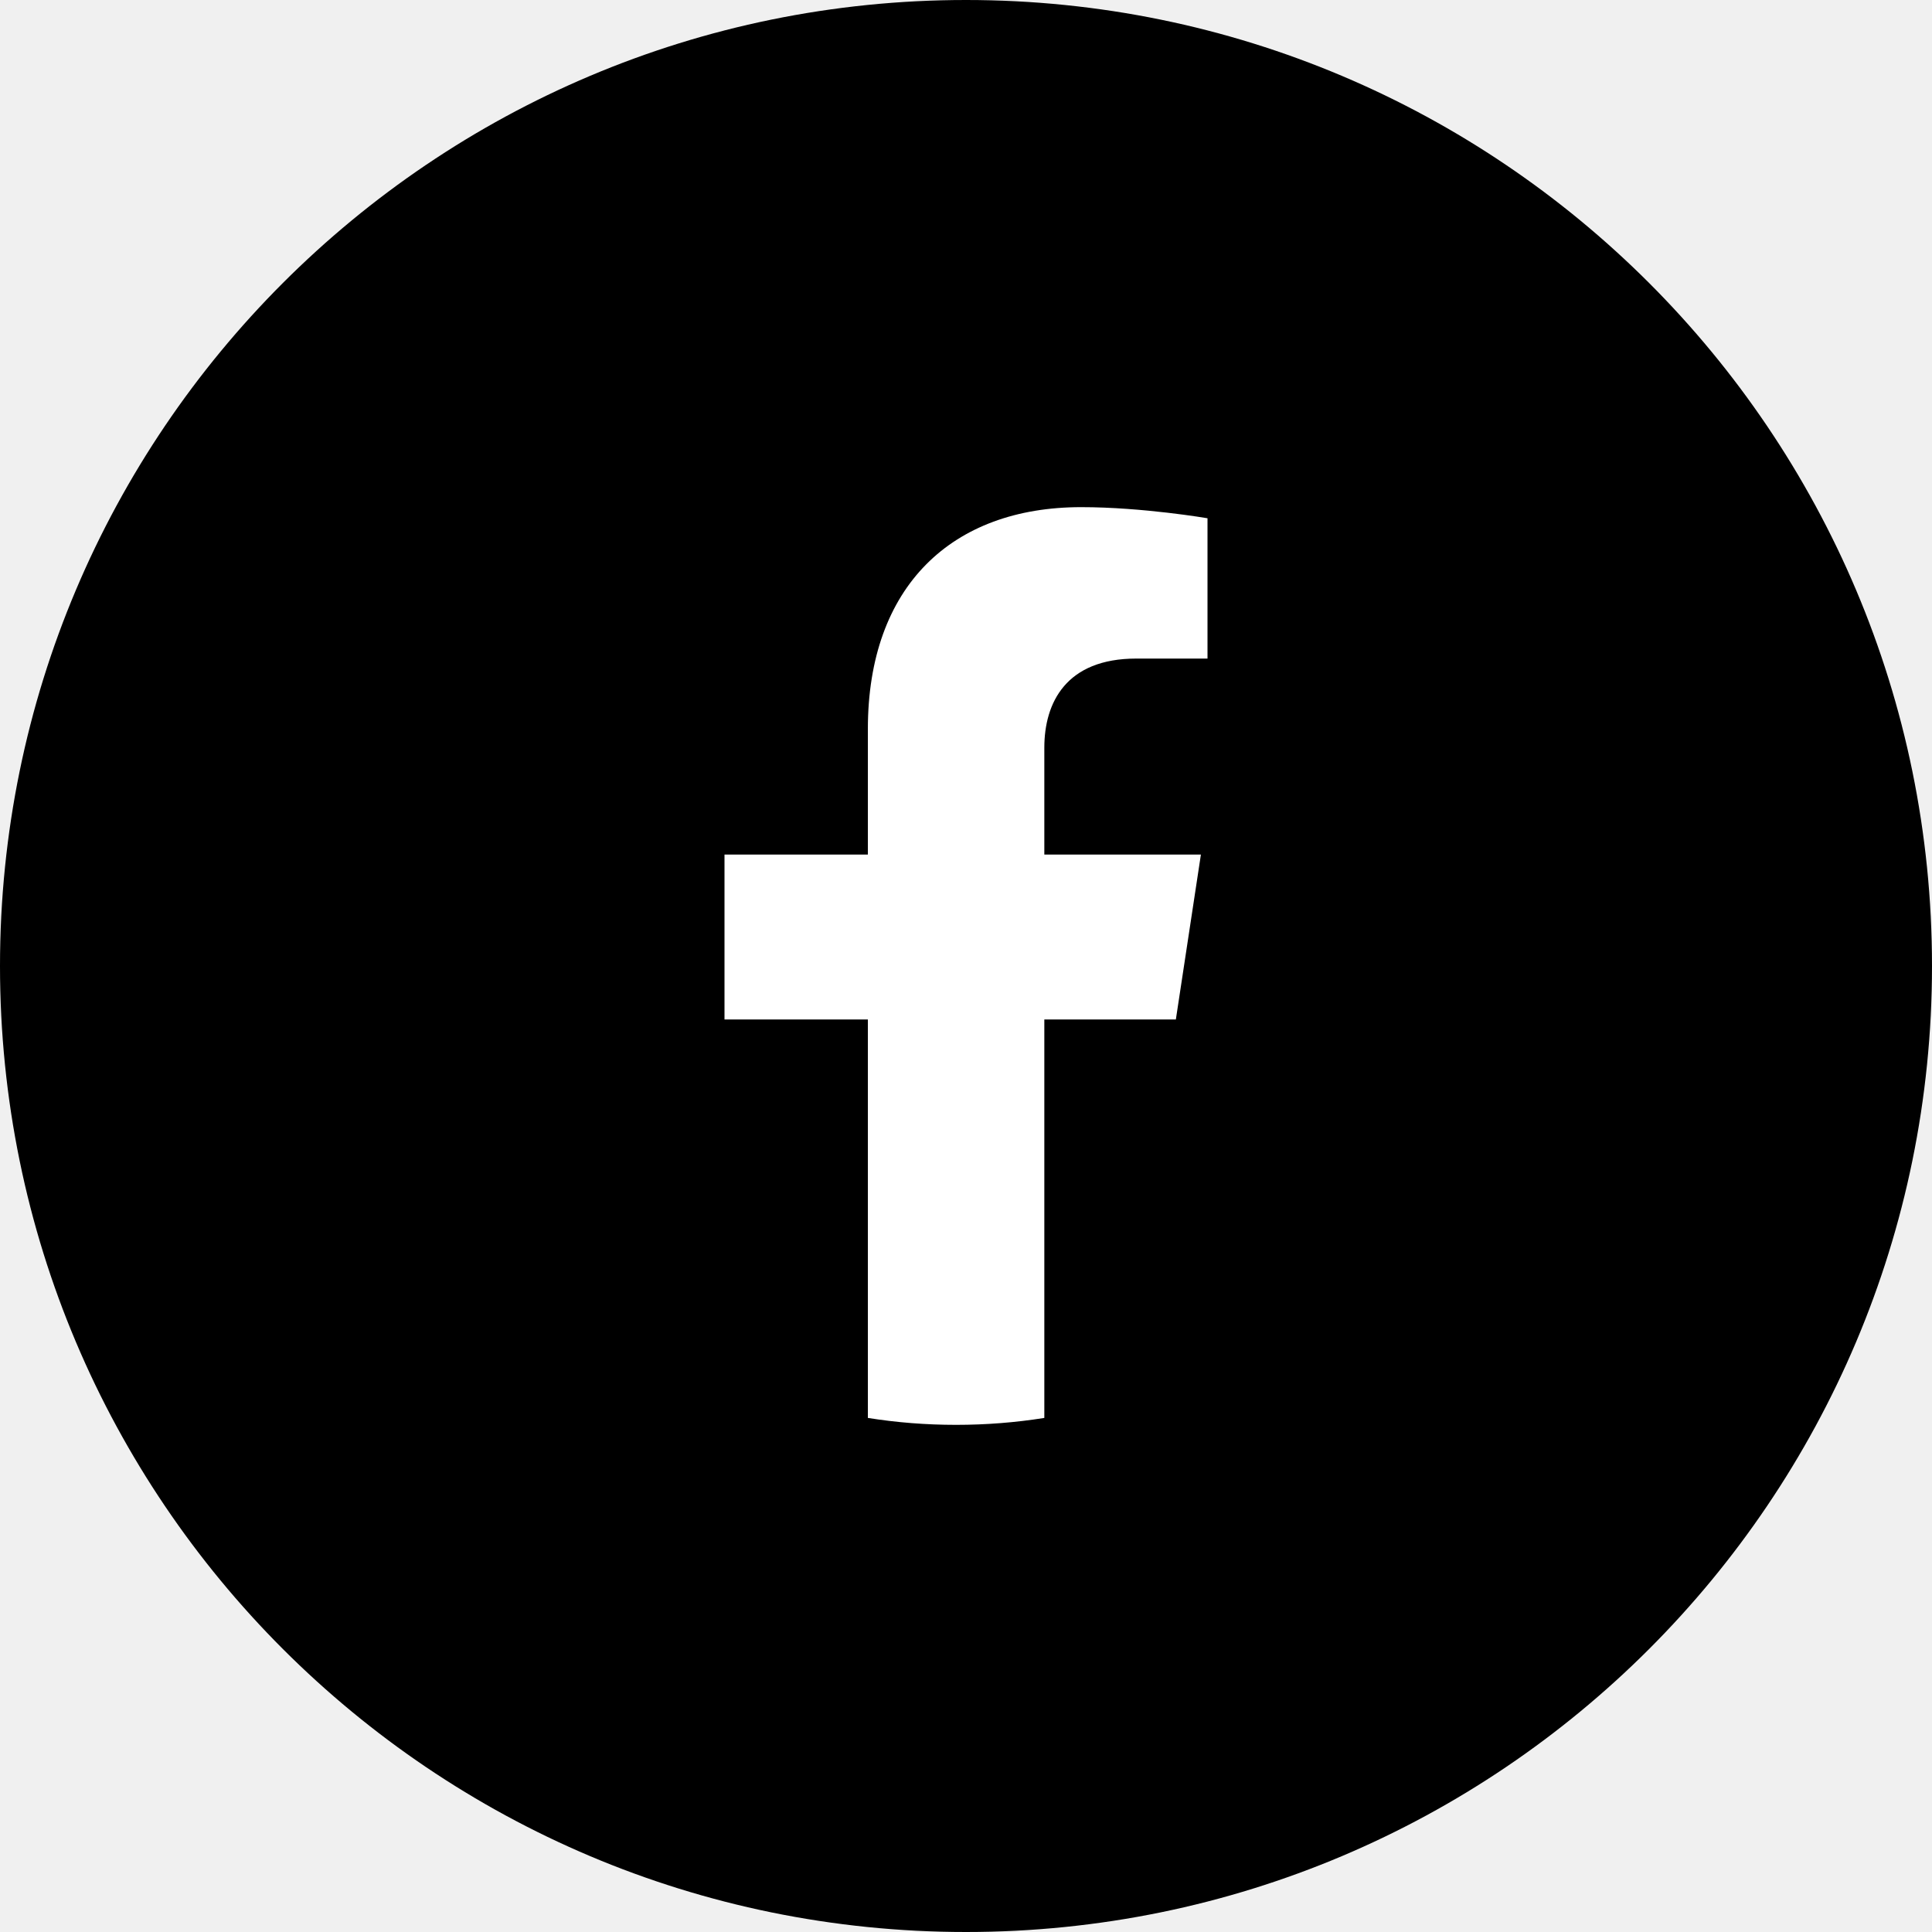
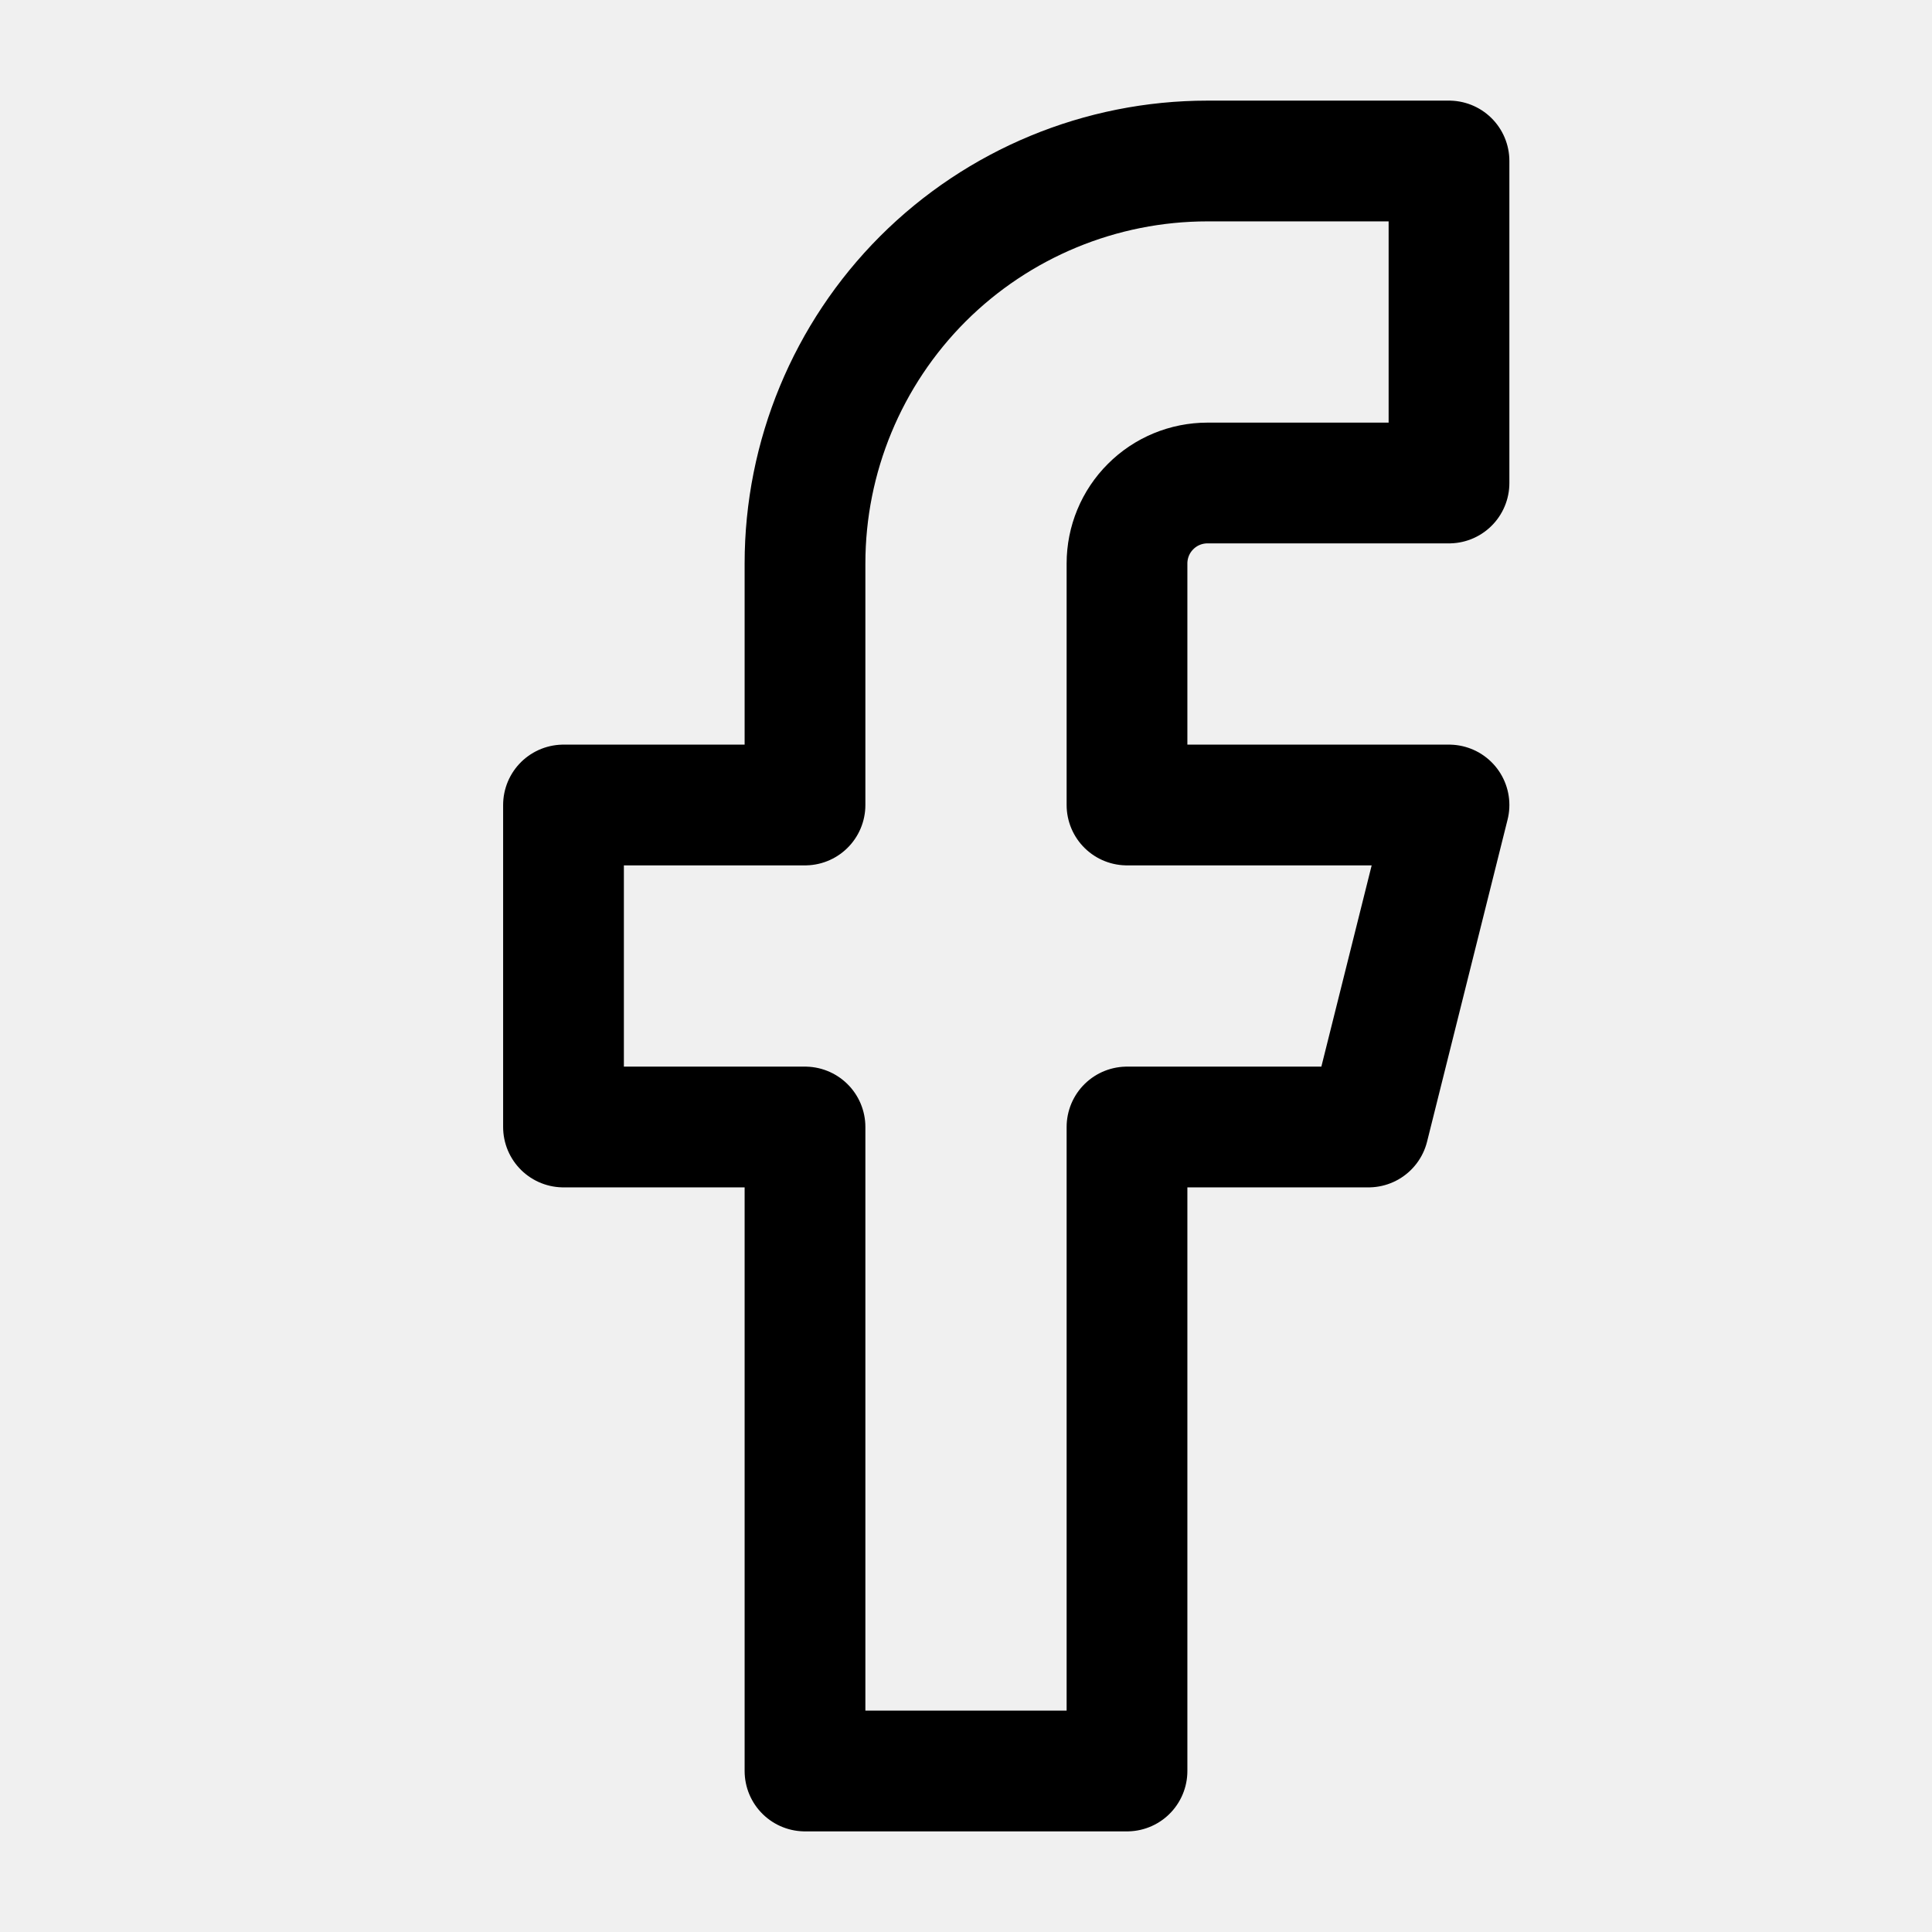
- <svg xmlns="http://www.w3.org/2000/svg" width="24" height="24" viewBox="0 0 24 24" fill="none">
-   <rect width="24" height="24" rx="12" fill="black" />
-   <path d="M14.607 12.664L14.918 10.616H12.973V9.288C12.973 8.728 13.244 8.181 14.115 8.181H15V6.438C15 6.438 14.197 6.3 13.43 6.3C11.827 6.3 10.781 7.281 10.781 9.056V10.616H9V12.664H10.781V17.614C11.138 17.671 11.504 17.7 11.877 17.7C12.249 17.7 12.615 17.671 12.973 17.614V12.664H14.607Z" fill="white" />
+ <svg width="24" height="24" viewBox="0 0 24 24" fill="none">
+   <path d="M18 2H15C13.674 2 12.402 2.527 11.464 3.464C10.527 4.402 10 5.674 10 7V10H7V14H10V22H14V14H17L18 10H14V7C14 6.735 14.105 6.48 14.293 6.293C14.48 6.105 14.735 6 15 6H18V2Z" stroke="black" stroke-width="1.5" stroke-linecap="round" stroke-linejoin="round" />
</svg>
